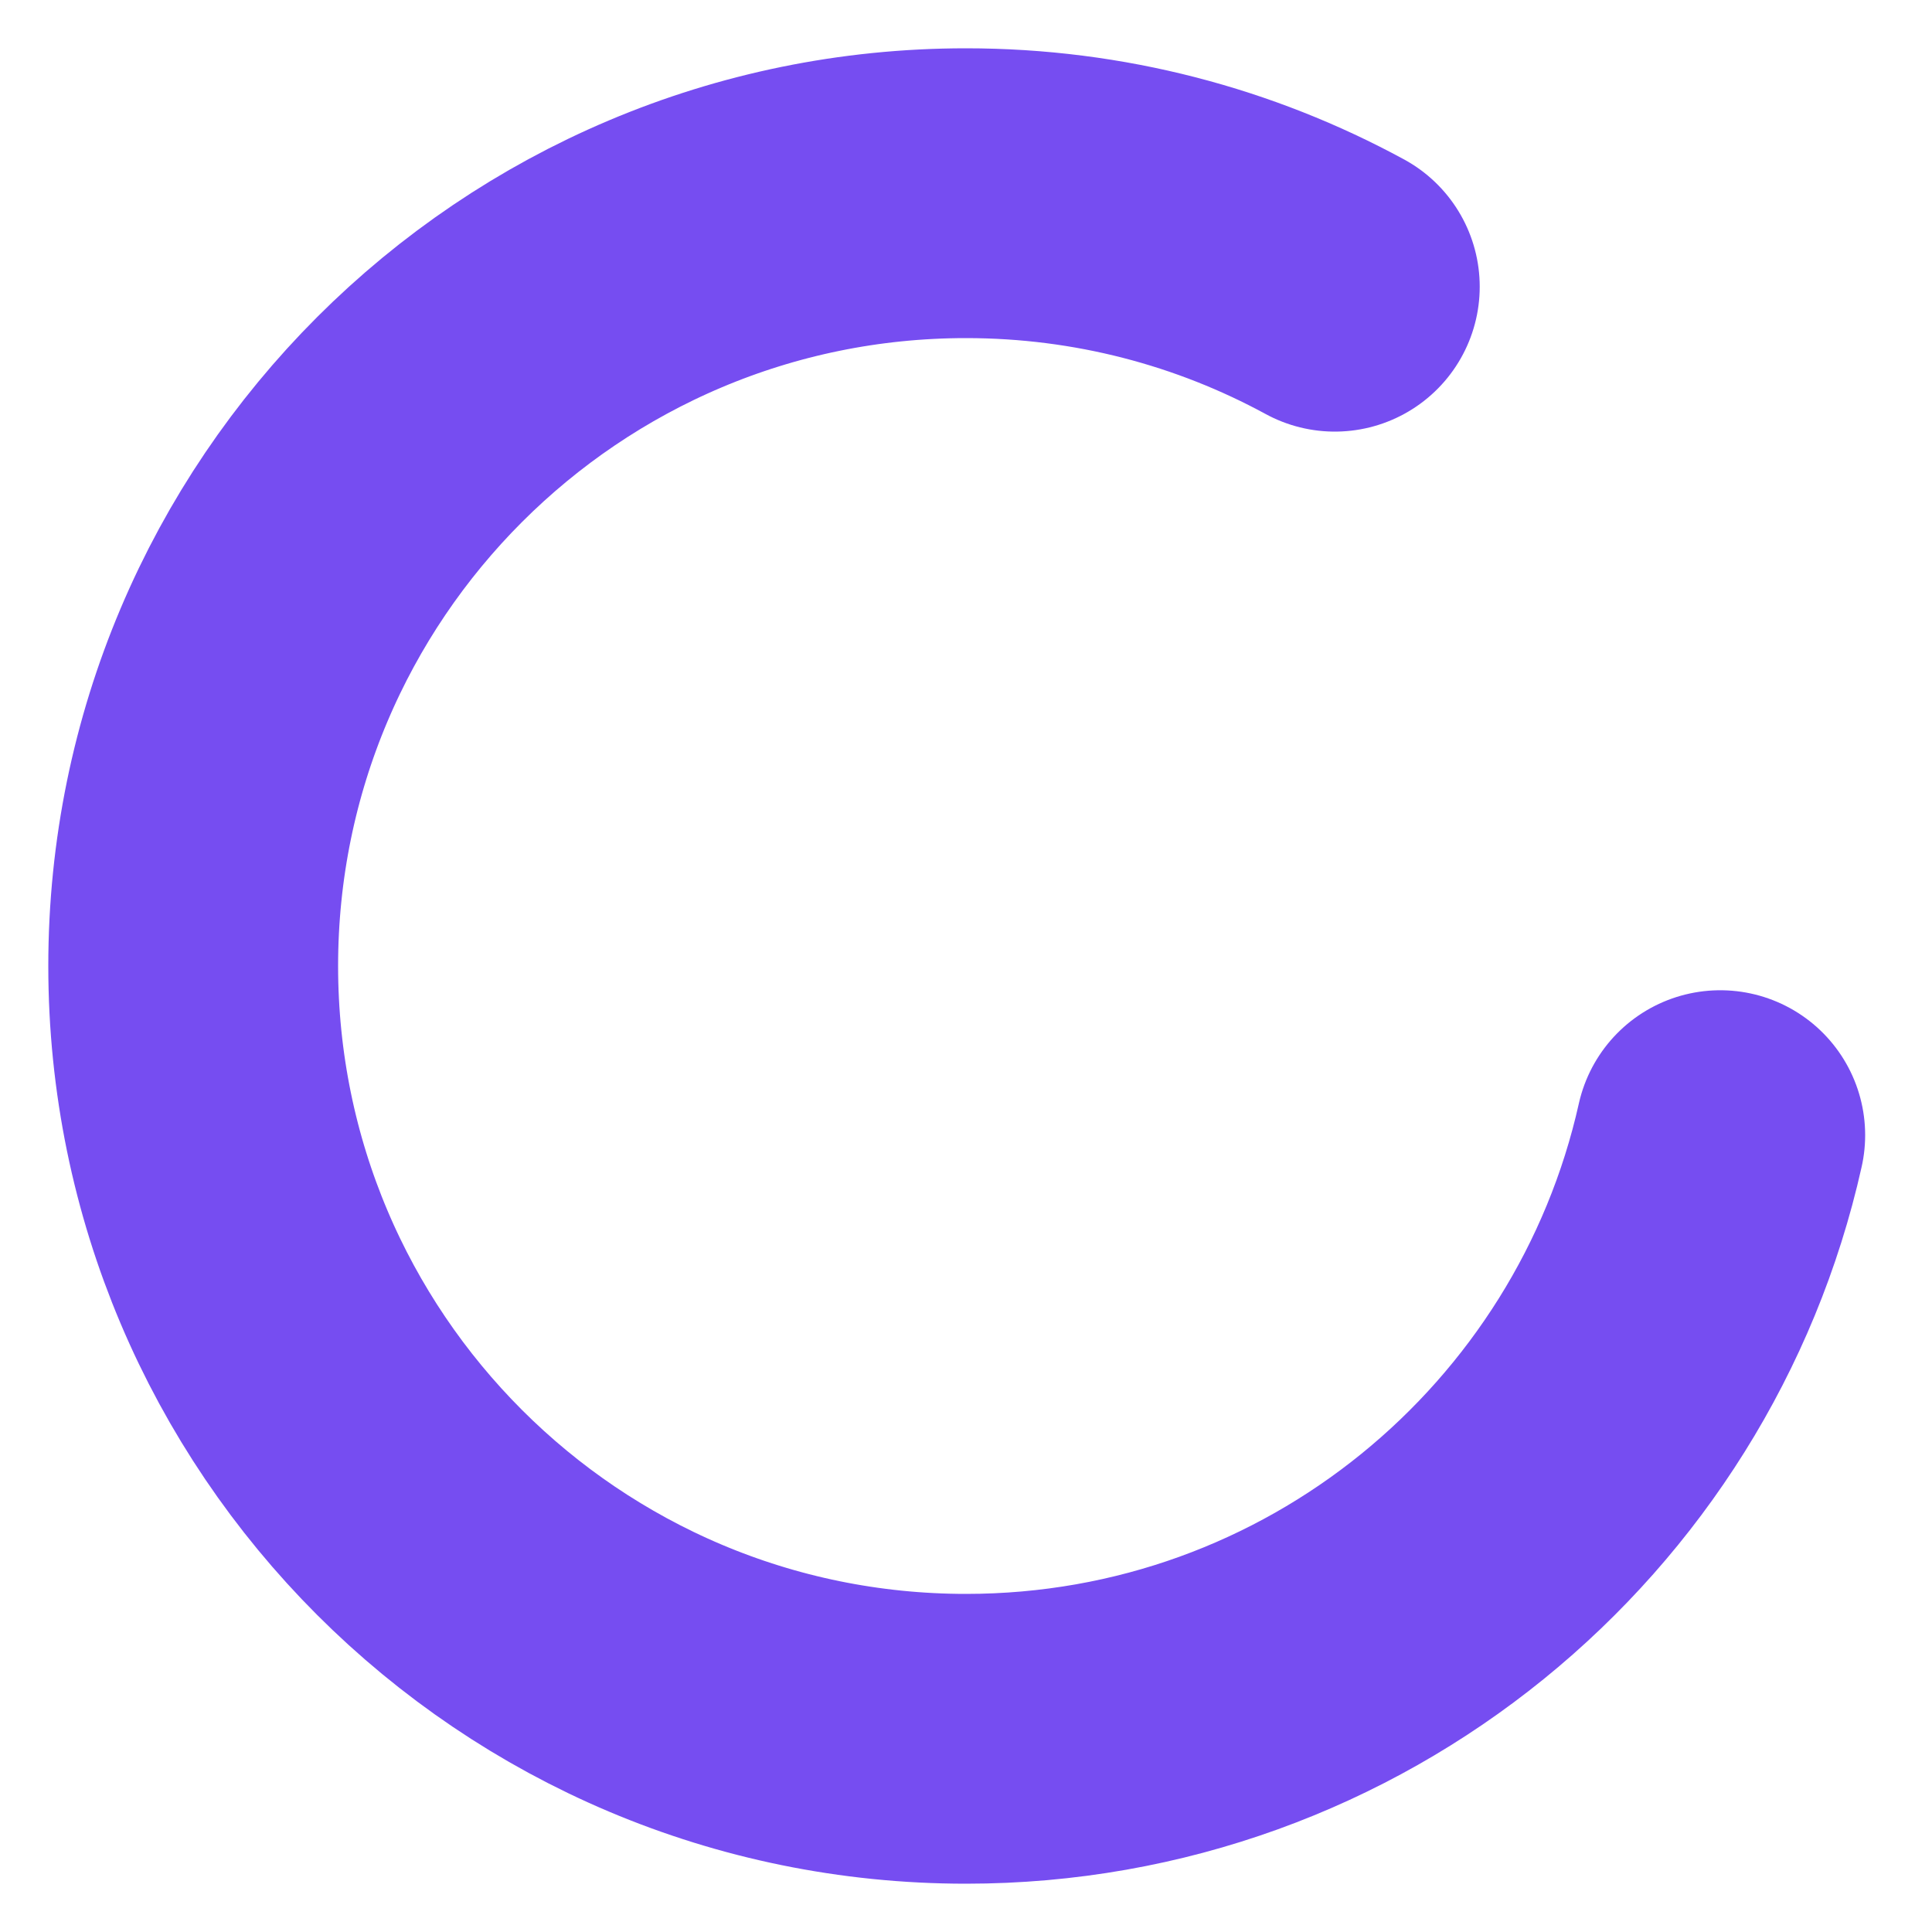
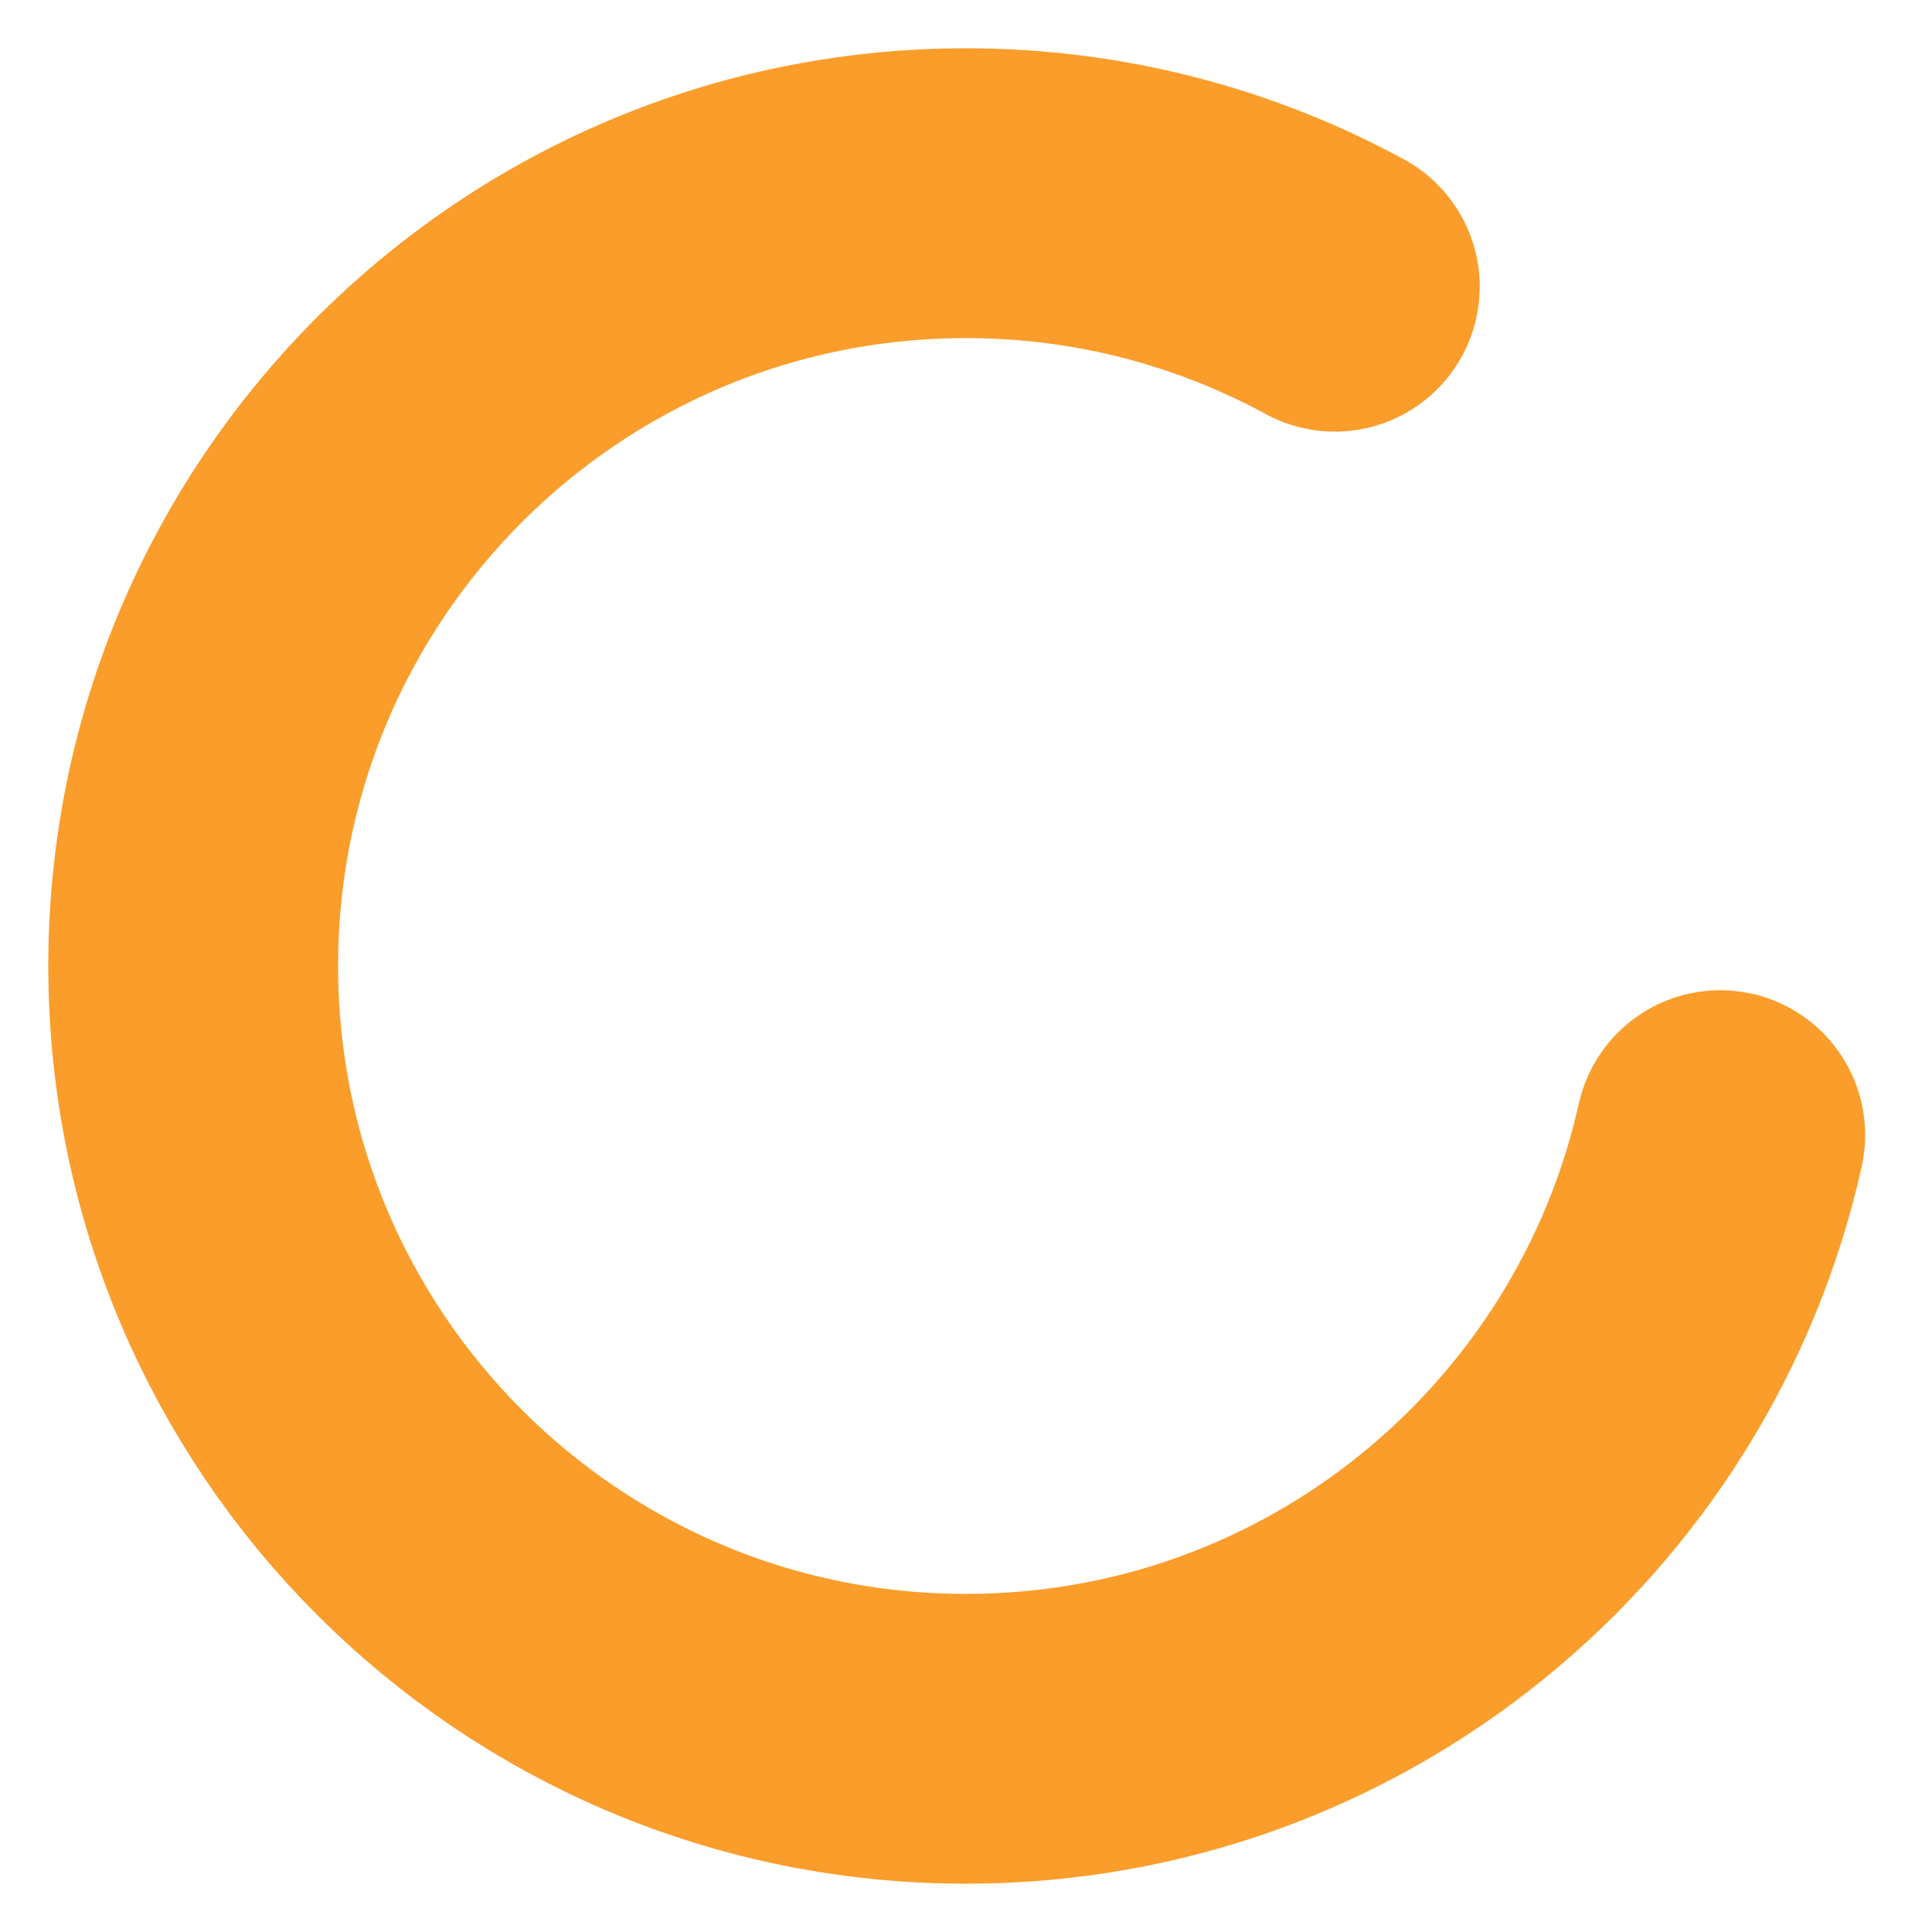
<svg xmlns="http://www.w3.org/2000/svg" width="20" height="20" viewBox="0 0 20 20" fill="none">
  <g id="Frame 3854">
-     <path id="Ellipse 1" d="M13.818 2.968C12.683 2.351 11.382 2 10 2C5.582 2 2 5.582 2 10C2 14.418 5.582 18 10 18C13.817 18 17.009 15.327 17.808 11.751" stroke="#764DF1" stroke-width="3" stroke-linecap="round" />
+     <path id="Ellipse 1" d="M13.818 2.968C12.683 2.351 11.382 2 10 2C5.582 2 2 5.582 2 10C2 14.418 5.582 18 10 18C13.817 18 17.009 15.327 17.808 11.751" stroke="#FA9D2B" stroke-width="3" stroke-linecap="round" />
  </g>
</svg>
